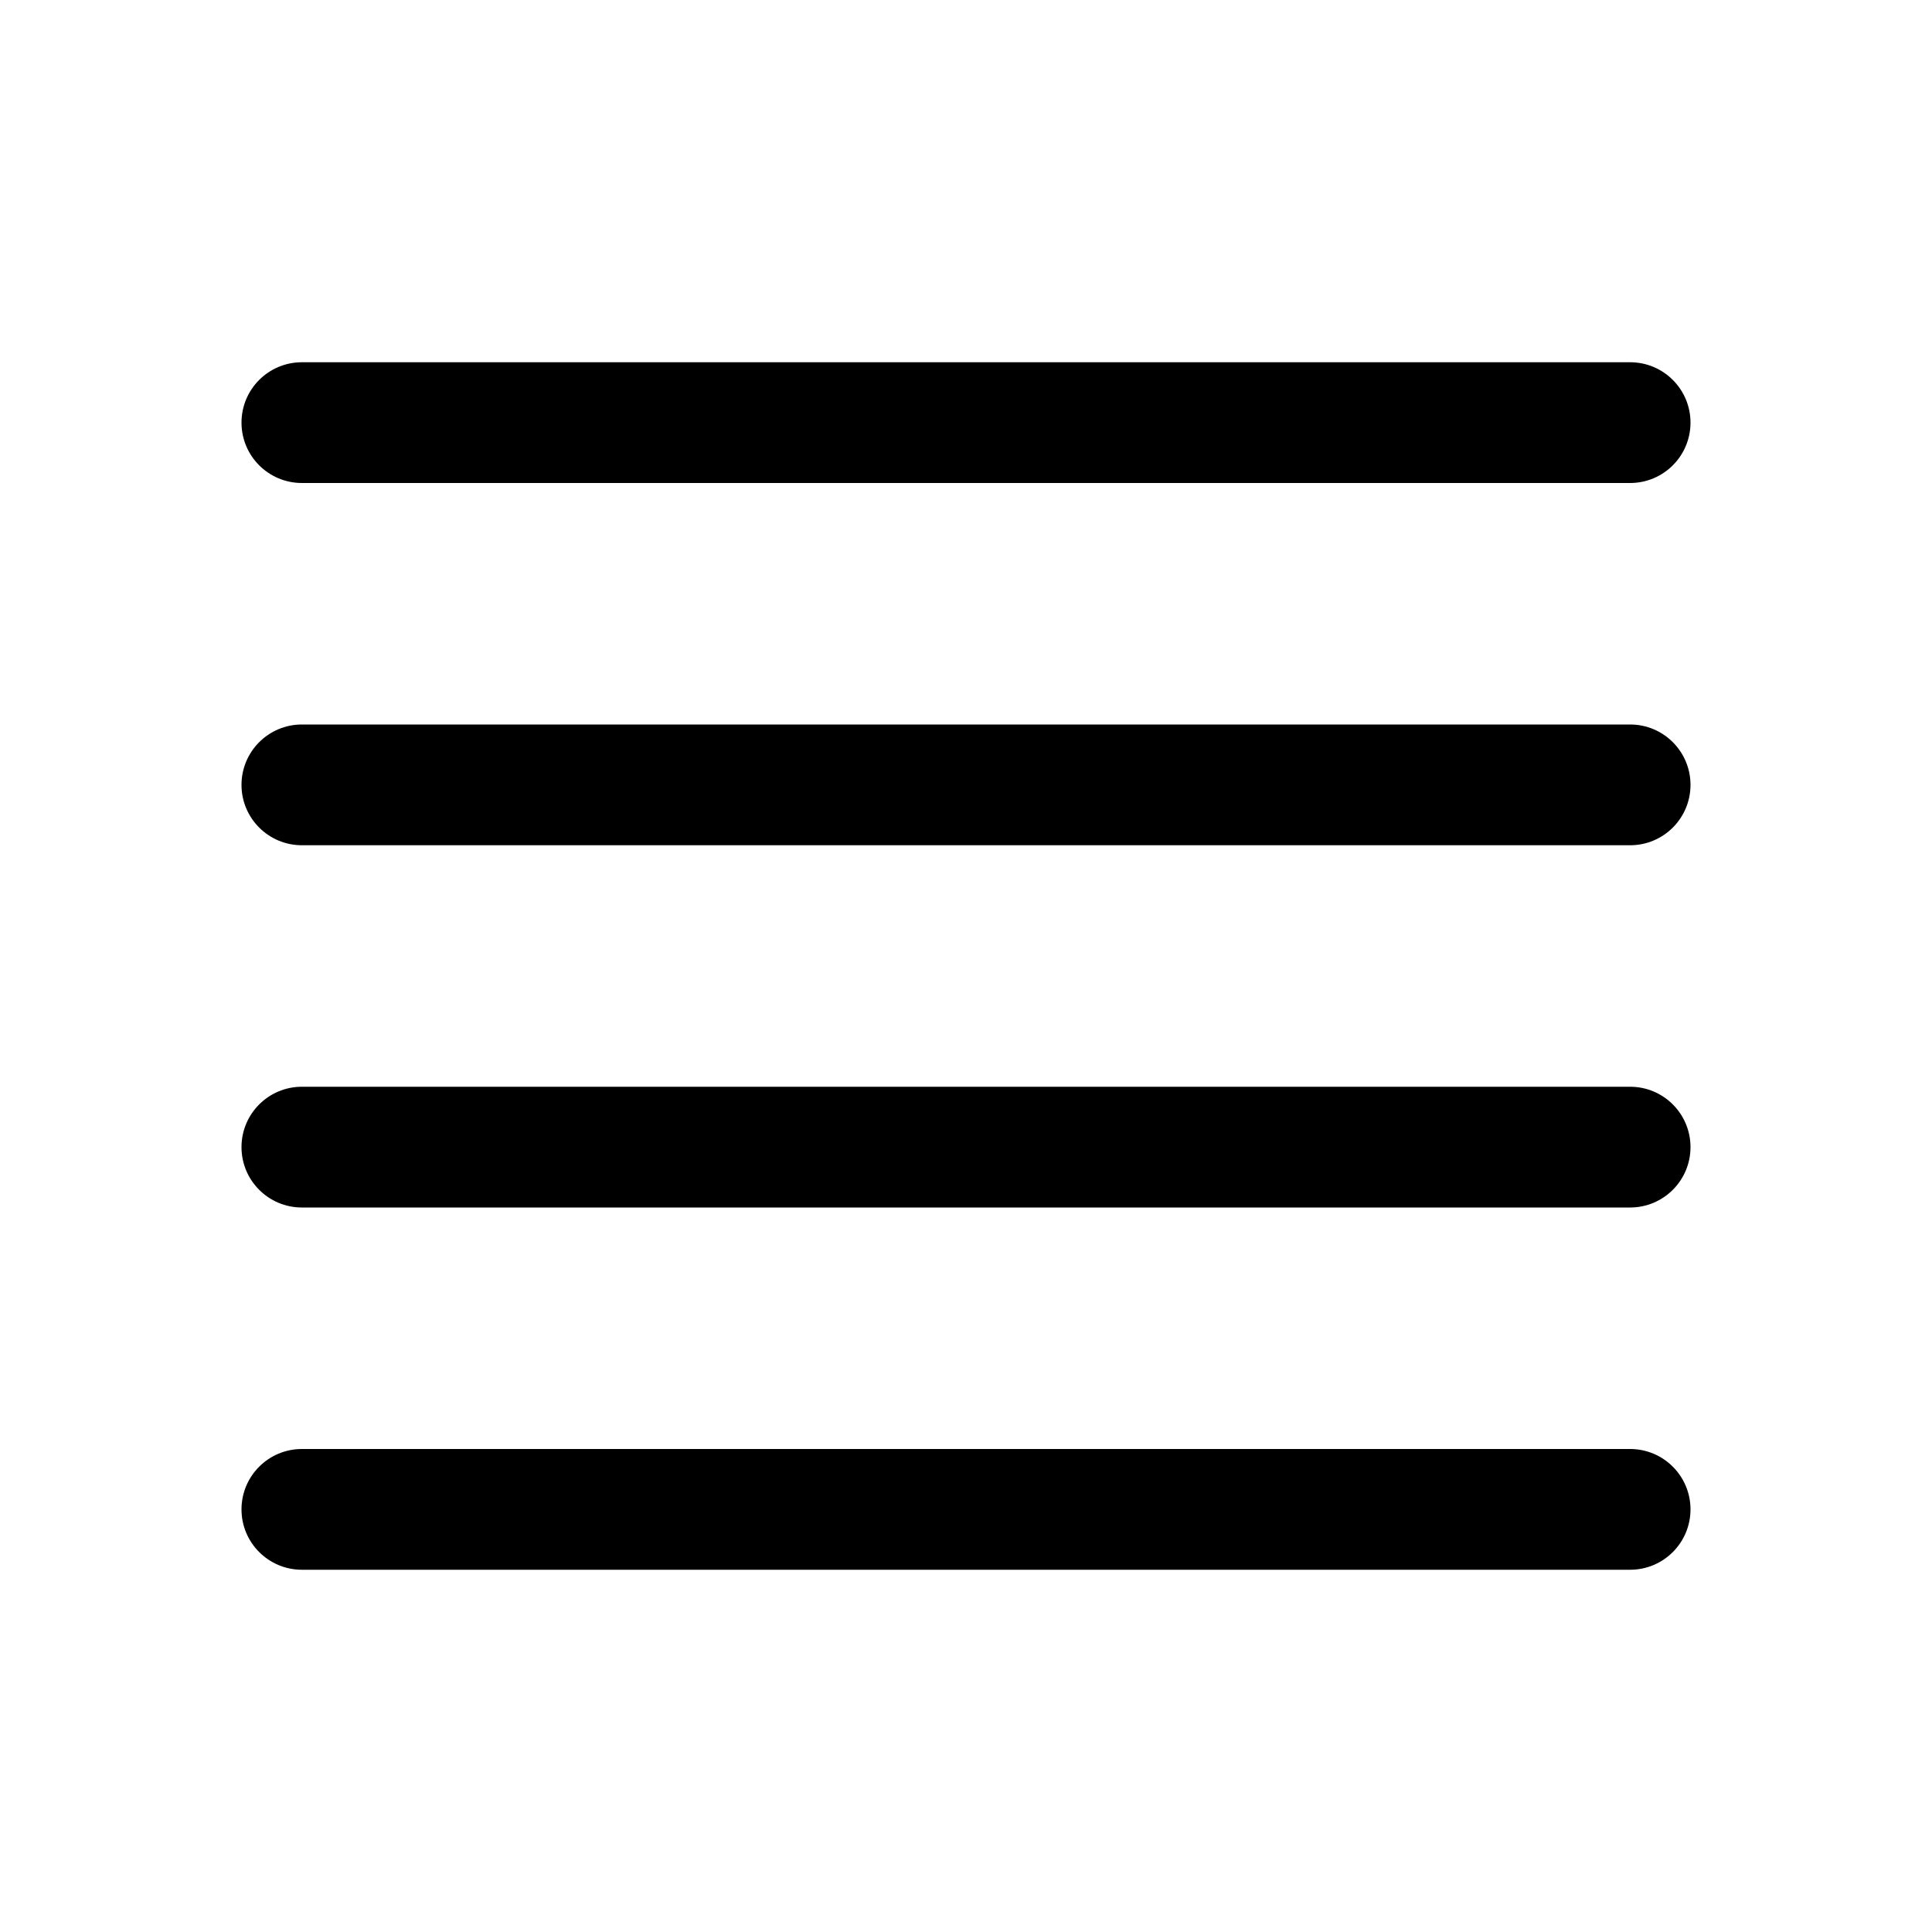
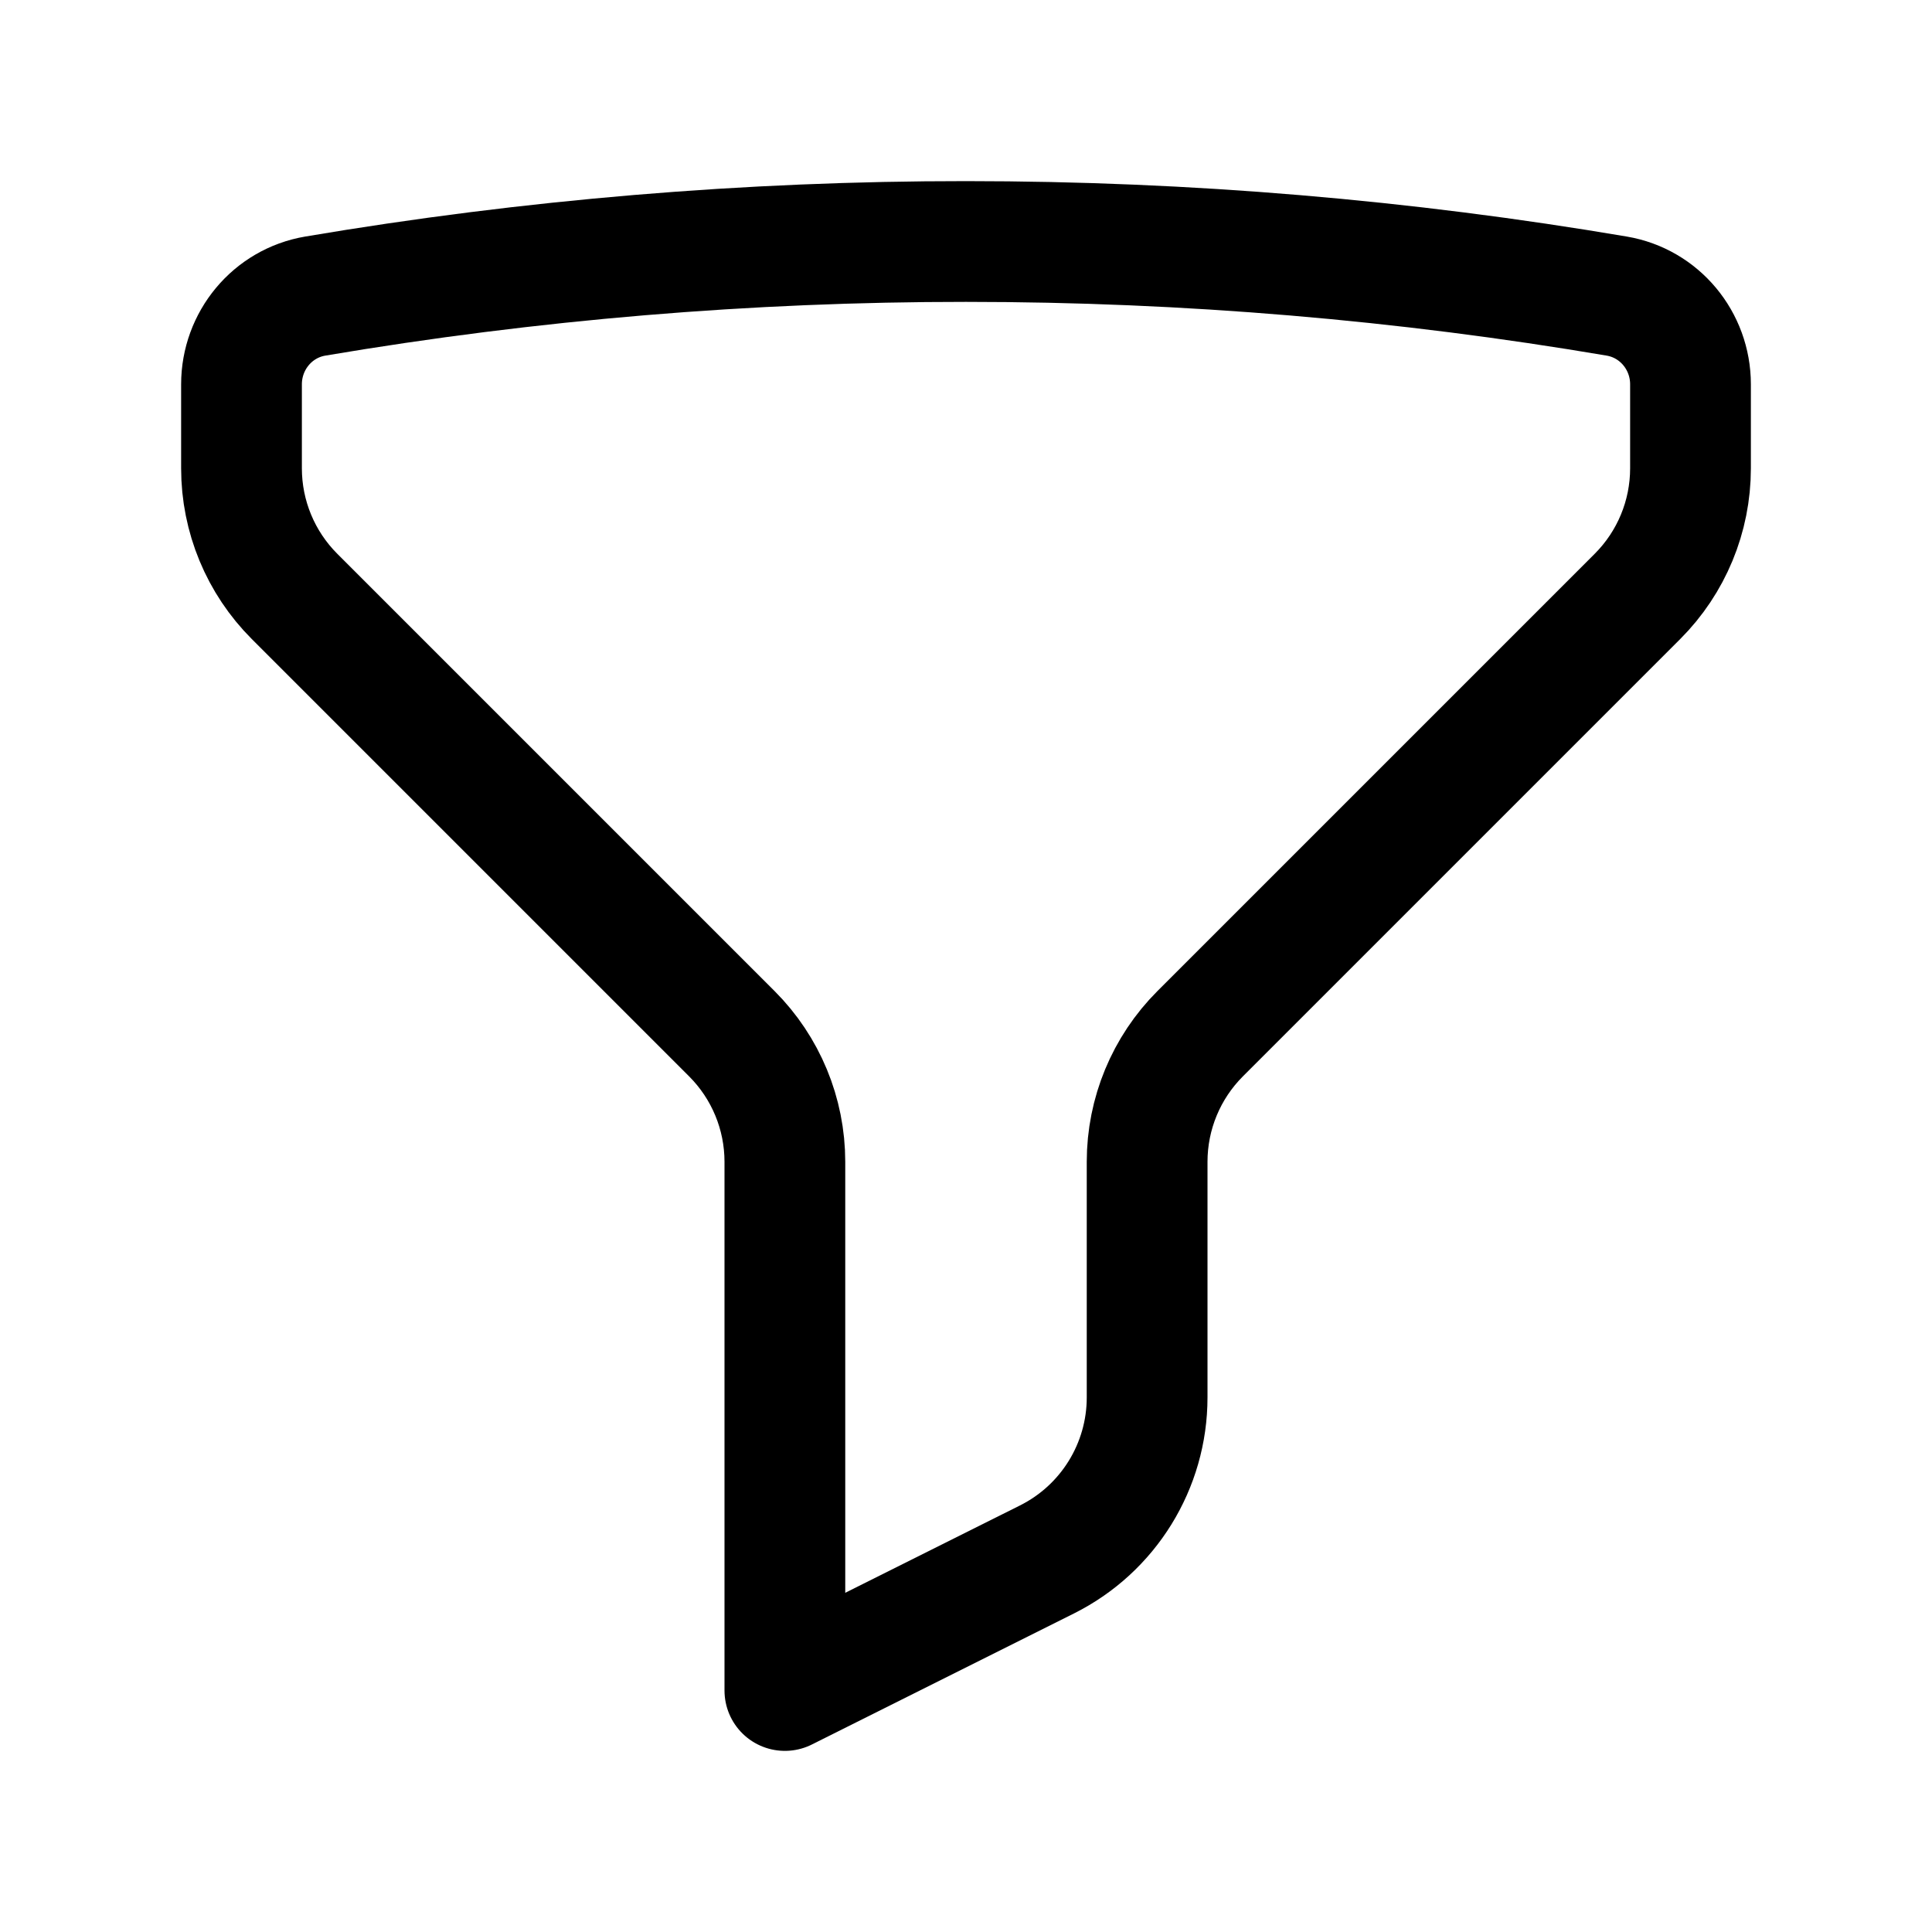
- <svg xmlns="http://www.w3.org/2000/svg" width="16" height="16" fill="currentColor" class="bi bi-justify" viewBox="0 0 16 16">
-   <path fill-rule="evenodd" d="M2 12.5a.5.5 0 0 1 .5-.5h11a.5.5 0 0 1 0 1h-11a.5.5 0 0 1-.5-.5zm0-3a.5.5 0 0 1 .5-.5h11a.5.5 0 0 1 0 1h-11a.5.5 0 0 1-.5-.5zm0-3a.5.5 0 0 1 .5-.5h11a.5.5 0 0 1 0 1h-11a.5.5 0 0 1-.5-.5zm0-3a.5.5 0 0 1 .5-.5h11a.5.5 0 0 1 0 1h-11a.5.5 0 0 1-.5-.5z" />
+ <svg xmlns="http://www.w3.org/2000/svg" fill="none" viewBox="0 0 24 24" stroke-width="1.5" stroke="currentColor" class="w-6 h-6">
+   <path stroke-linecap="round" stroke-linejoin="round" d="M12 3c2.755 0 5.455.232 8.083.678.533.09.917.556.917 1.096v1.044a2.25 2.25 0 01-.659 1.591l-5.432 5.432a2.25 2.25 0 00-.659 1.591v2.927a2.25 2.25 0 01-1.244 2.013L9.75 21v-6.568a2.25 2.25 0 00-.659-1.591L3.659 7.409A2.25 2.25 0 013 5.818V4.774c0-.54.384-1.006.917-1.096A48.32 48.32 0 0112 3z" />
</svg>
